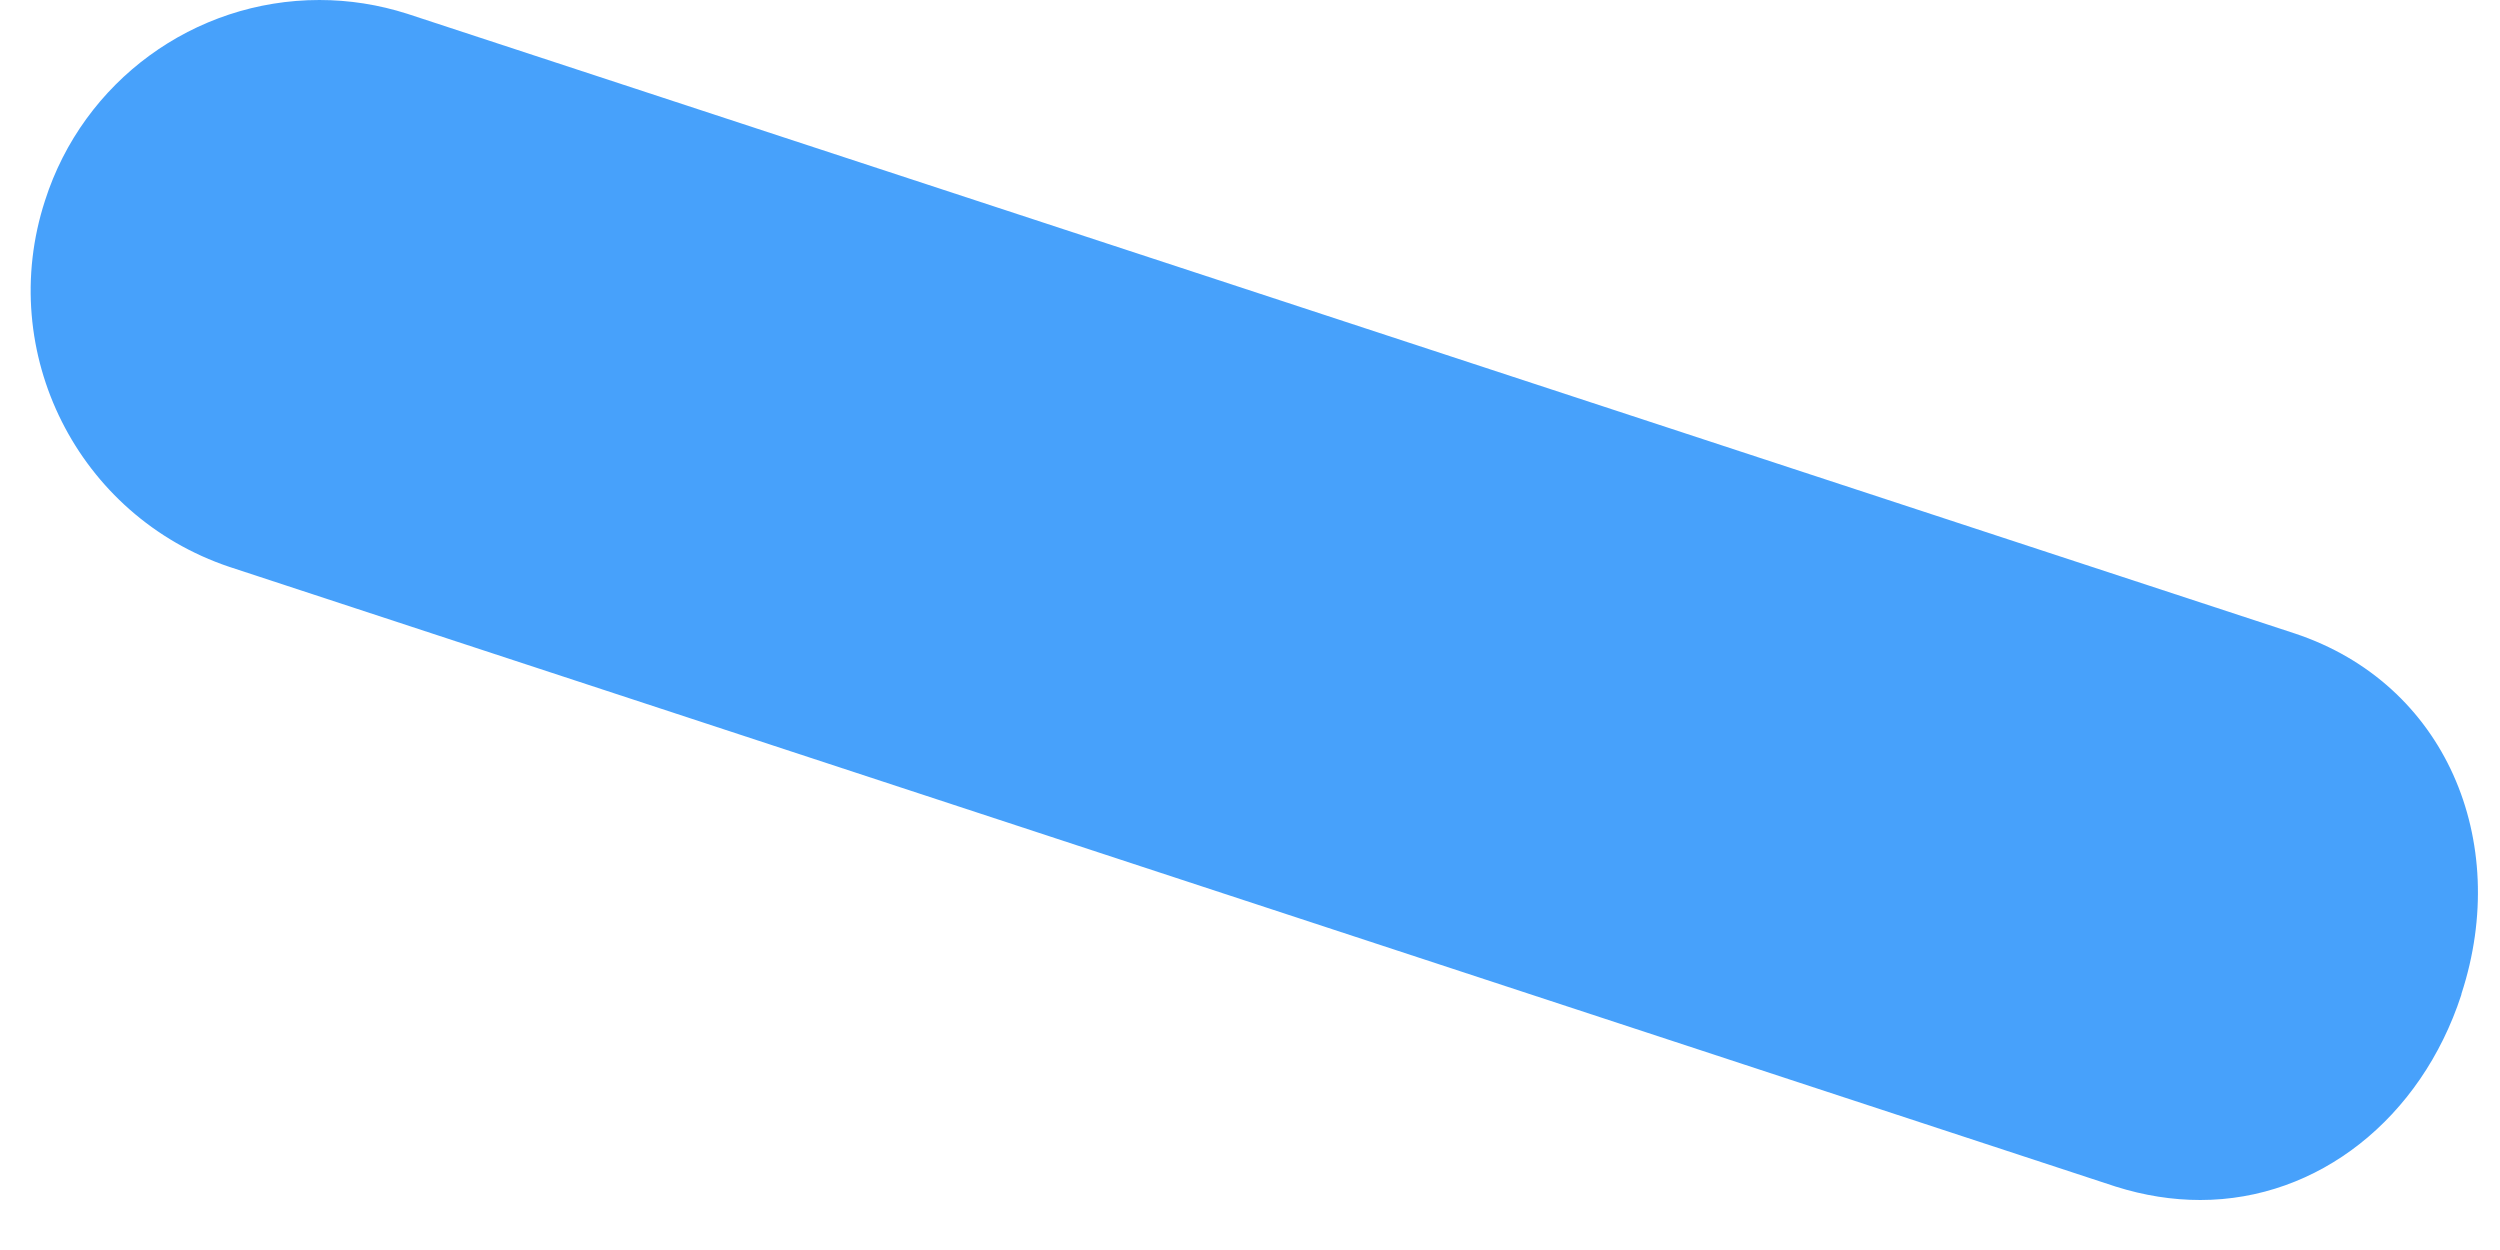
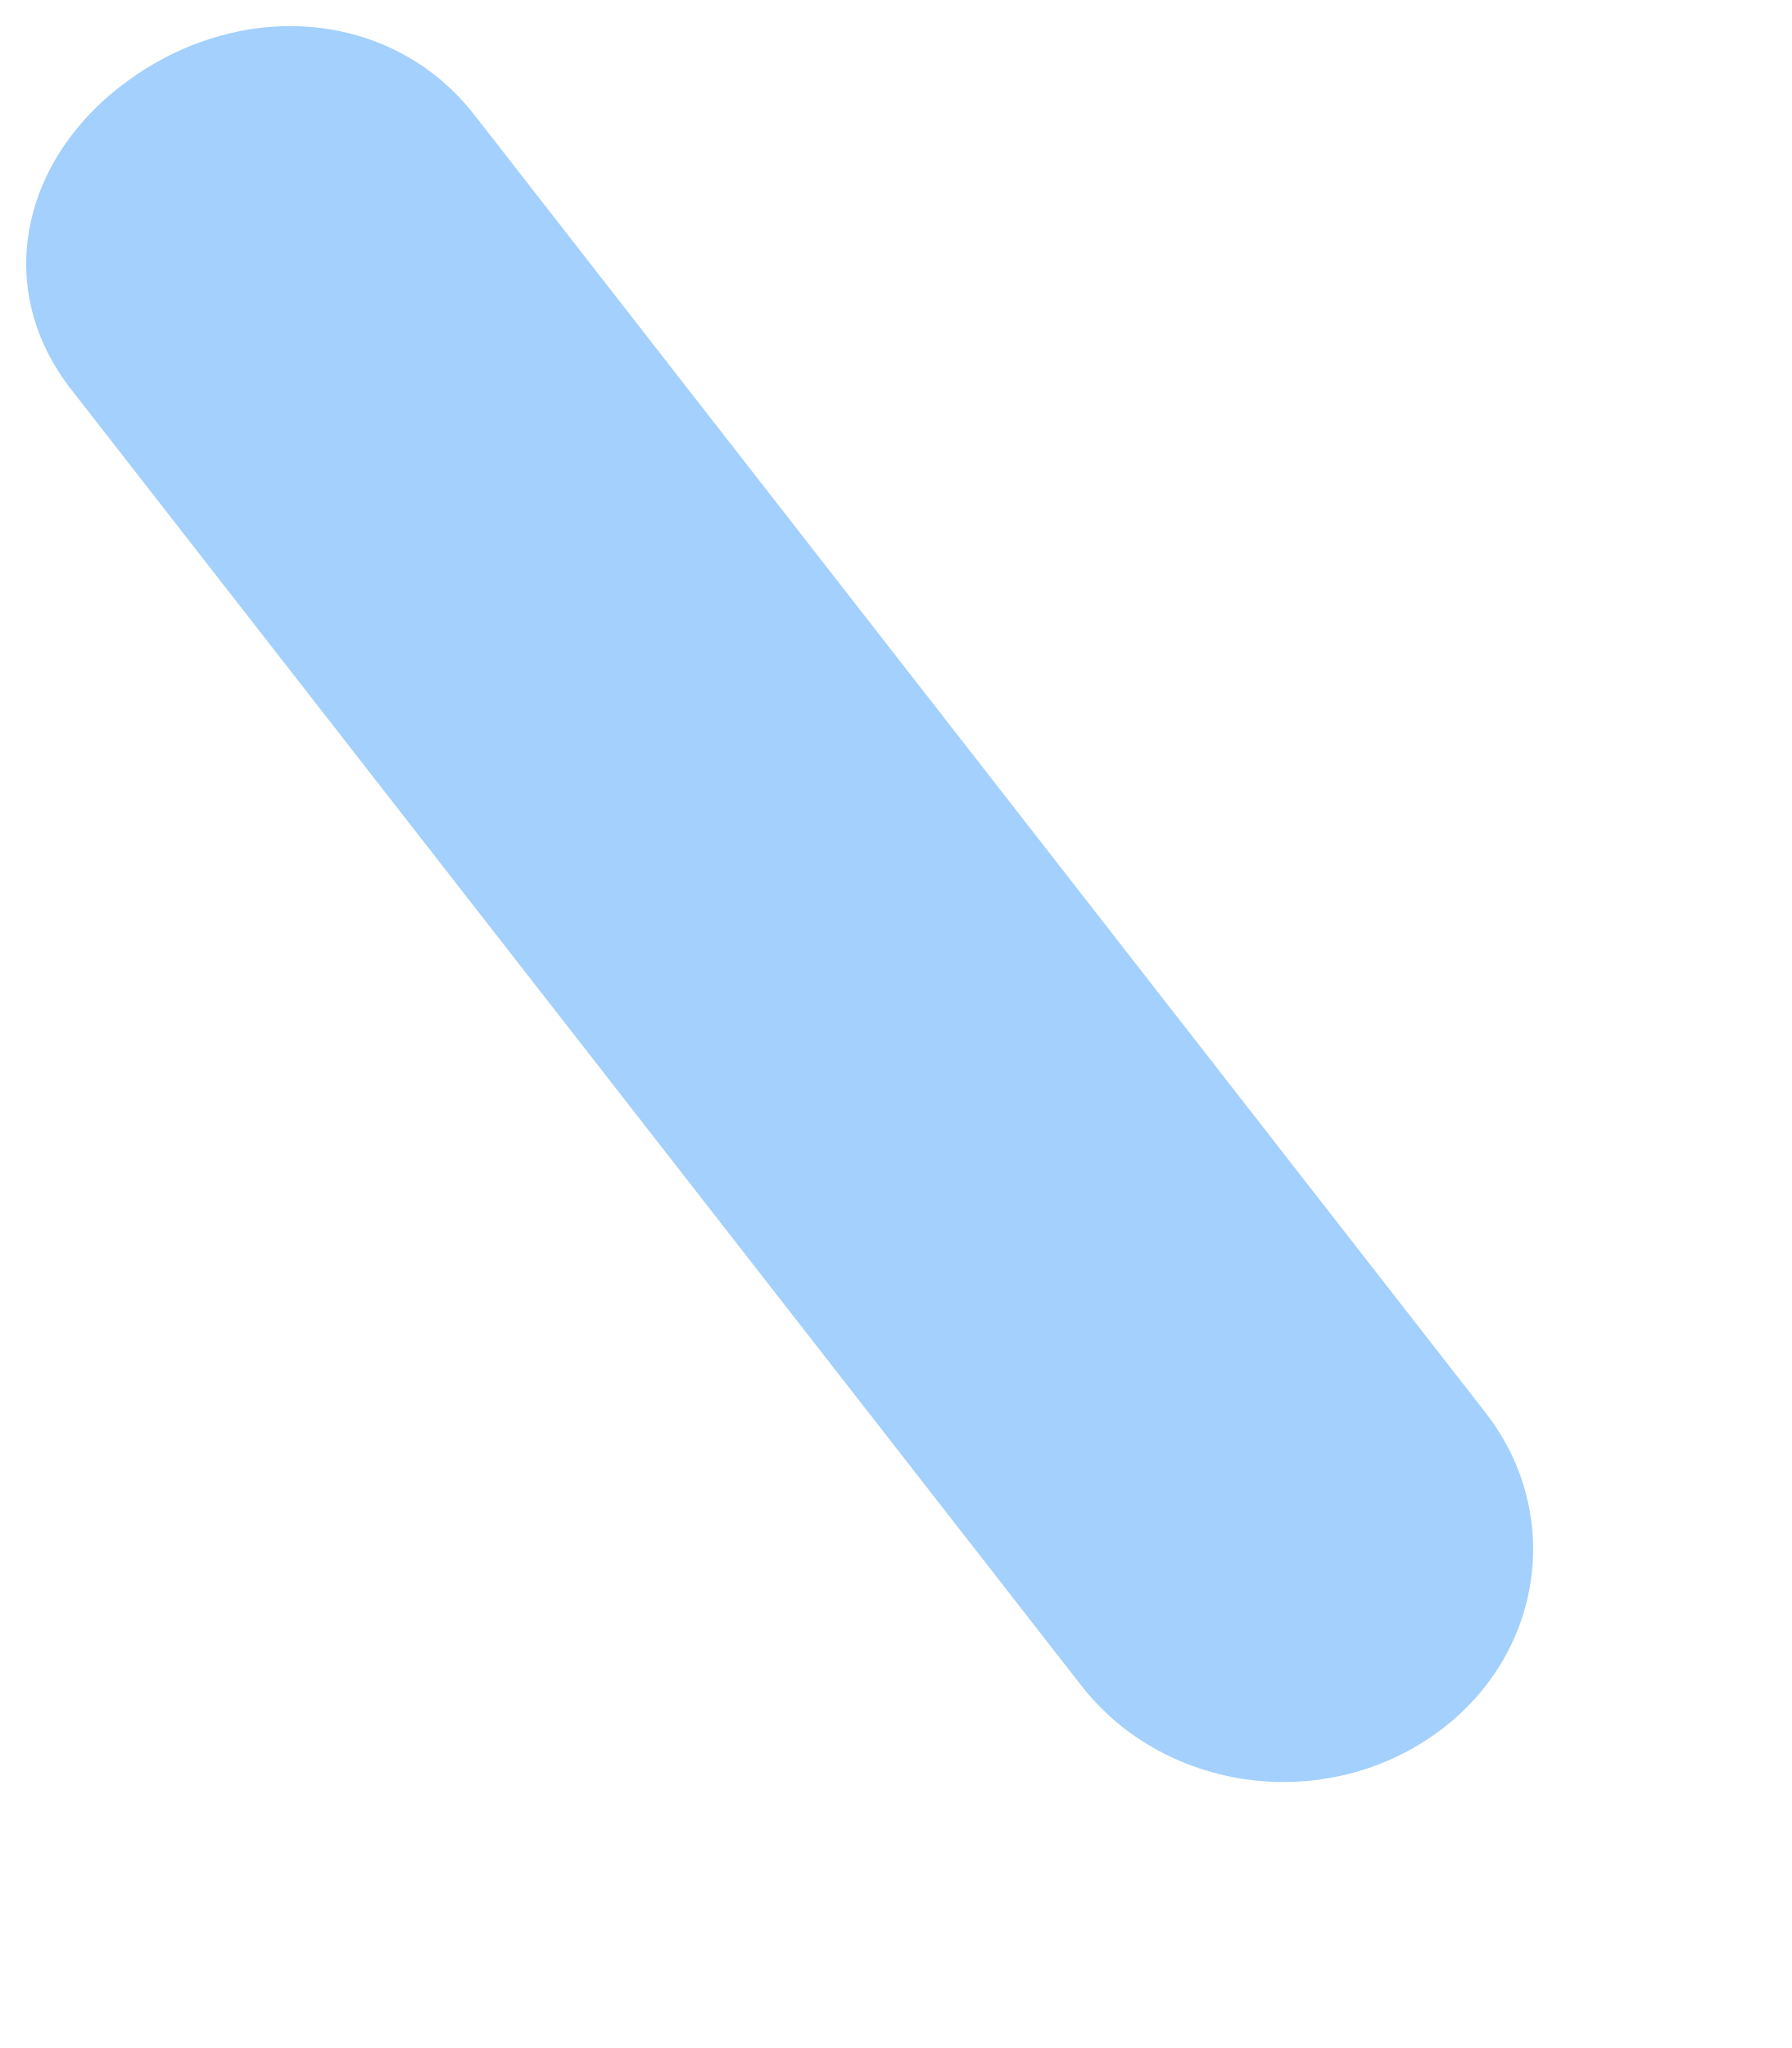
- <svg xmlns="http://www.w3.org/2000/svg" version="1.1" width="8px" height="4px">
-   <g transform="matrix(1 0 0 1 -25 -34 )">
-     <path d="M 7.876 3.184  C 7.747 3.579  7.418 3.84  7.041 3.84  C 6.952 3.84  6.862 3.826  6.77 3.797  L 0.734 1.814  C 0.249 1.651  -0.014 1.128  0.144 0.642  C 0.266 0.26  0.621 0  1.022 0  C 1.118 0  1.212 0.015  1.303 0.044  L 7.343 2.027  C 7.826 2.187  8.036 2.691  7.877 3.179  L 7.876 3.184  Z " fill-rule="nonzero" fill="#1989fa" stroke="none" fill-opacity="0.8" transform="matrix(1 0 0 1 25 34 )" />
+ <svg xmlns="http://www.w3.org/2000/svg" version="1.1" width="7px" height="8px">
+   <g transform="matrix(1 0 0 1 -44 -46 )">
+     <path d="M 5.015 6.961  C 4.715 6.961  4.418 6.831  4.227 6.587  L 0.278 1.521  C -0.039 1.115  0.091 0.594  0.526 0.297  L 0.53 0.294  C 0.716 0.167  0.929 0.102  1.133 0.102  C 1.407 0.102  1.671 0.216  1.852 0.447  L 5.804 5.518  C 6.12 5.924  6.024 6.492  5.588 6.787  C 5.415 6.904  5.214 6.961  5.015 6.961  Z " fill-rule="nonzero" fill="#1989fa" stroke="none" fill-opacity="0.4" transform="matrix(1 0 0 1 44 46 )" />
  </g>
</svg>
